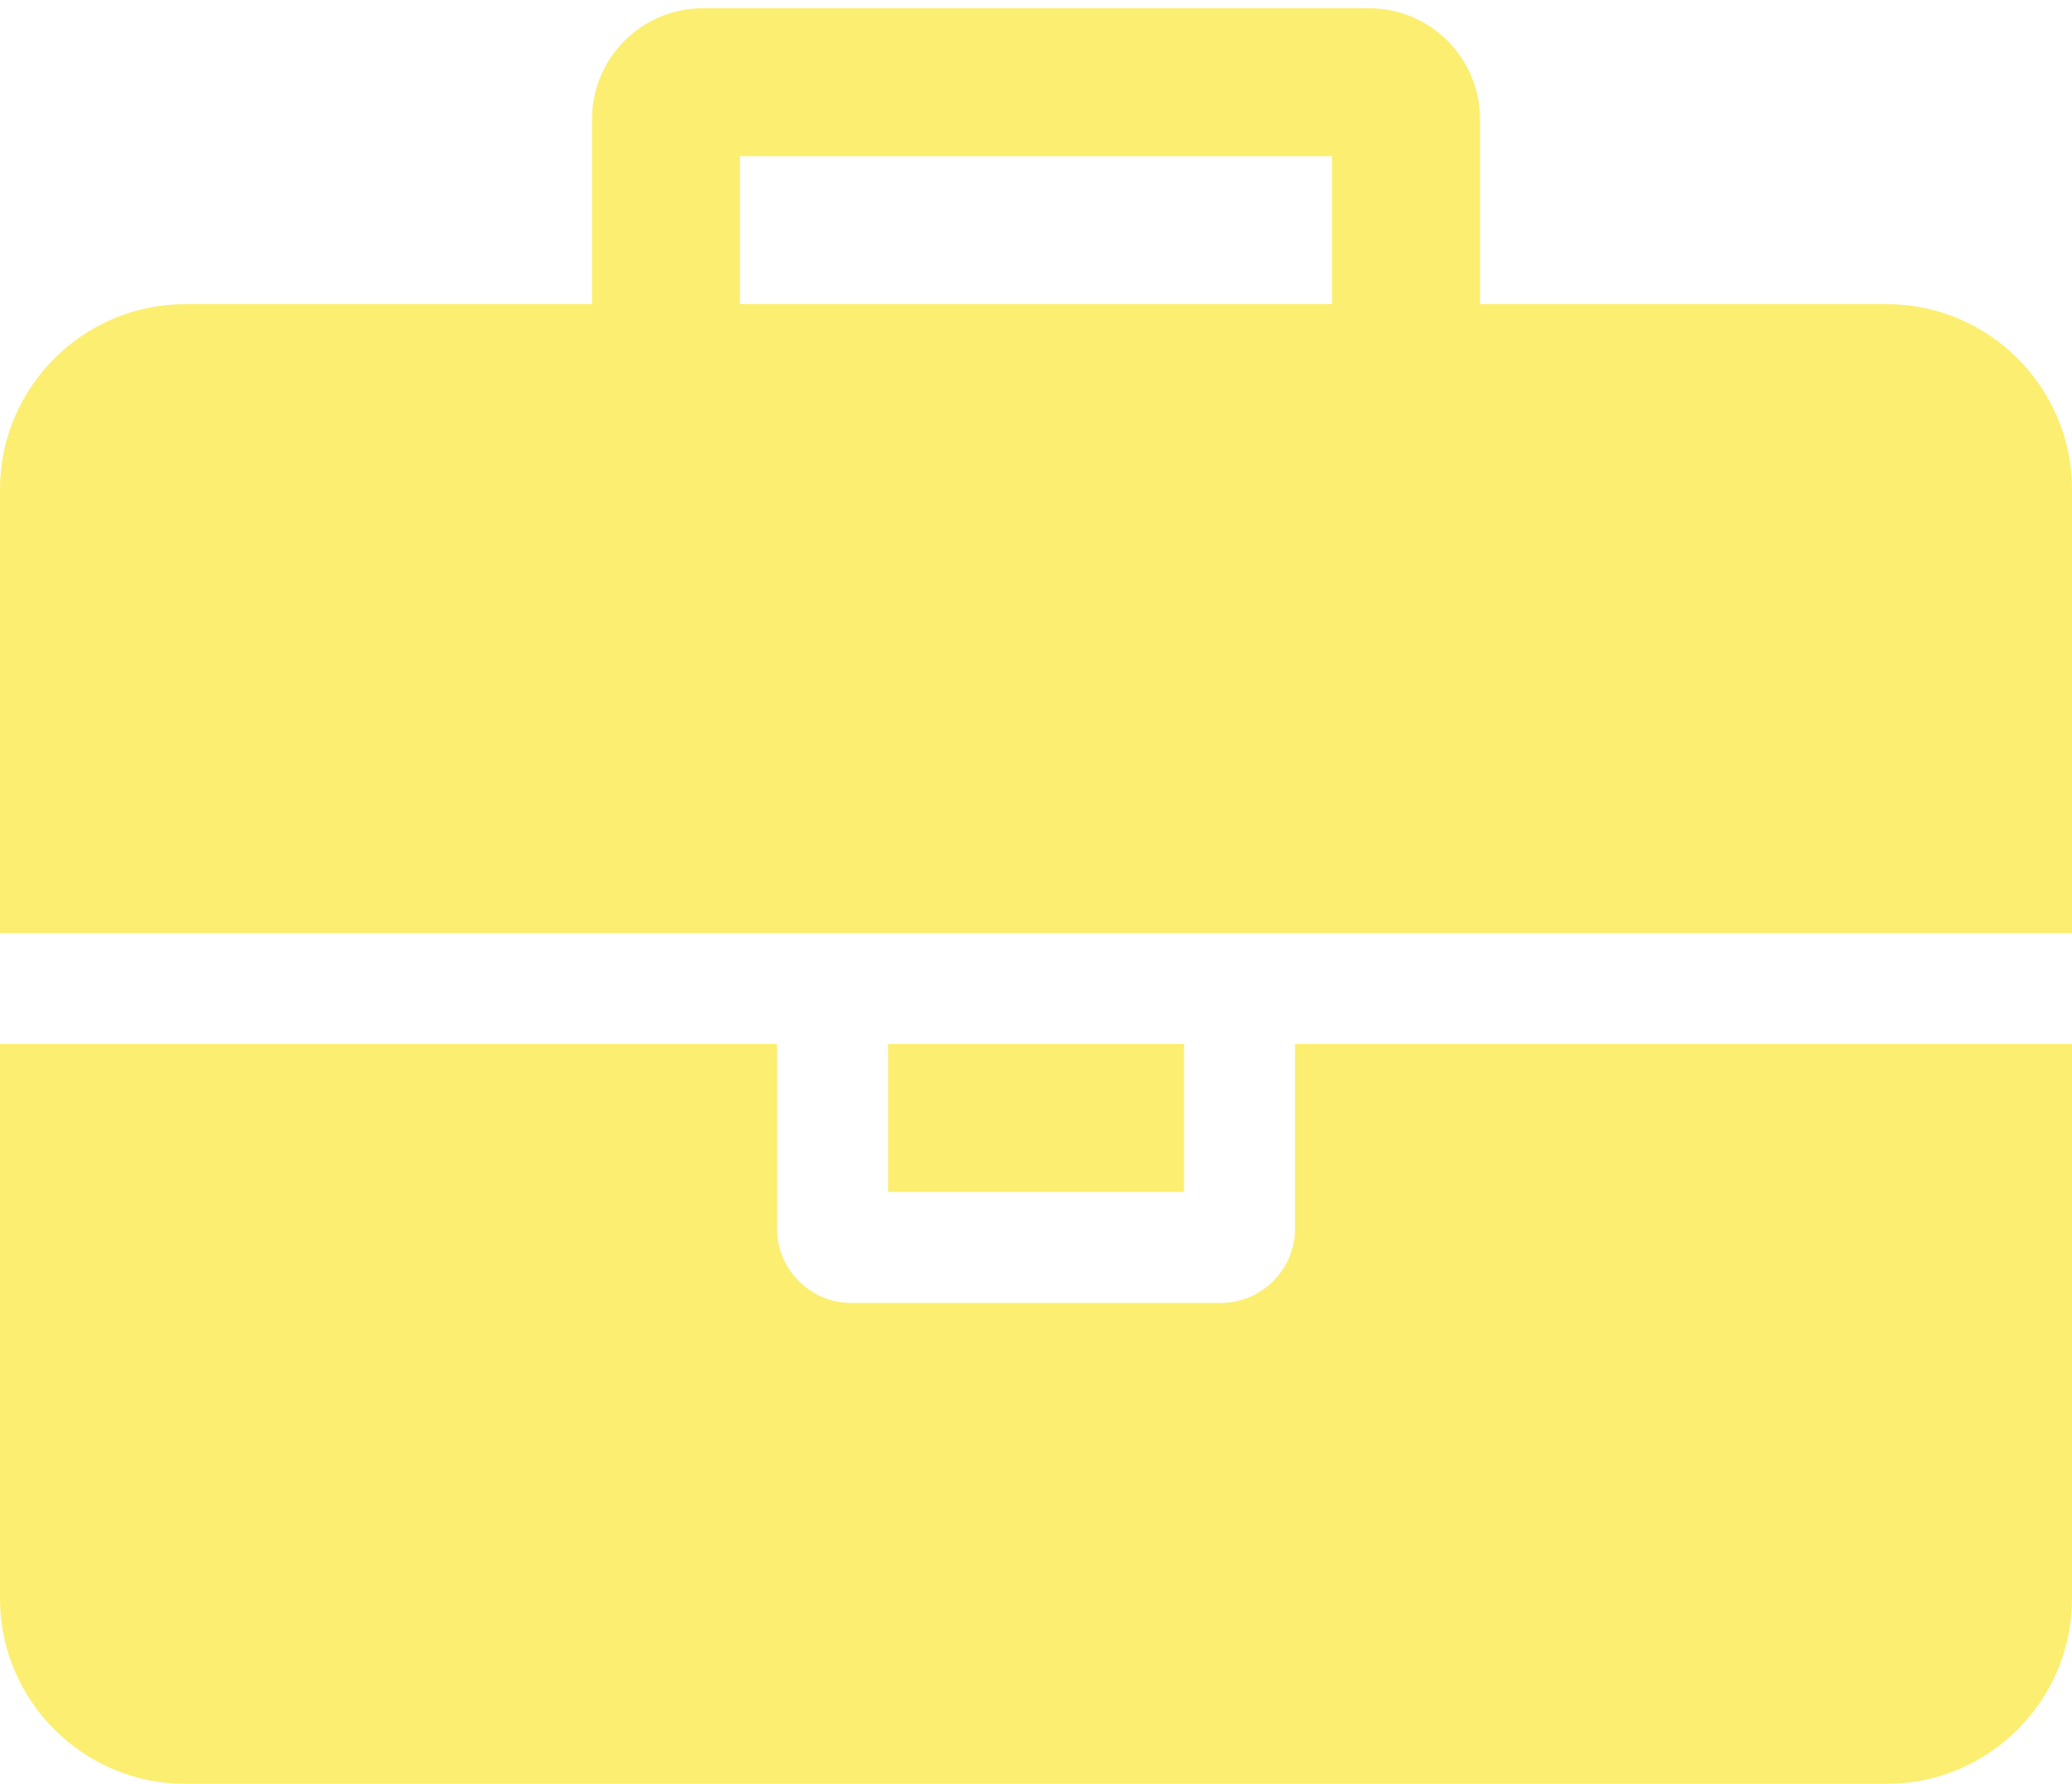
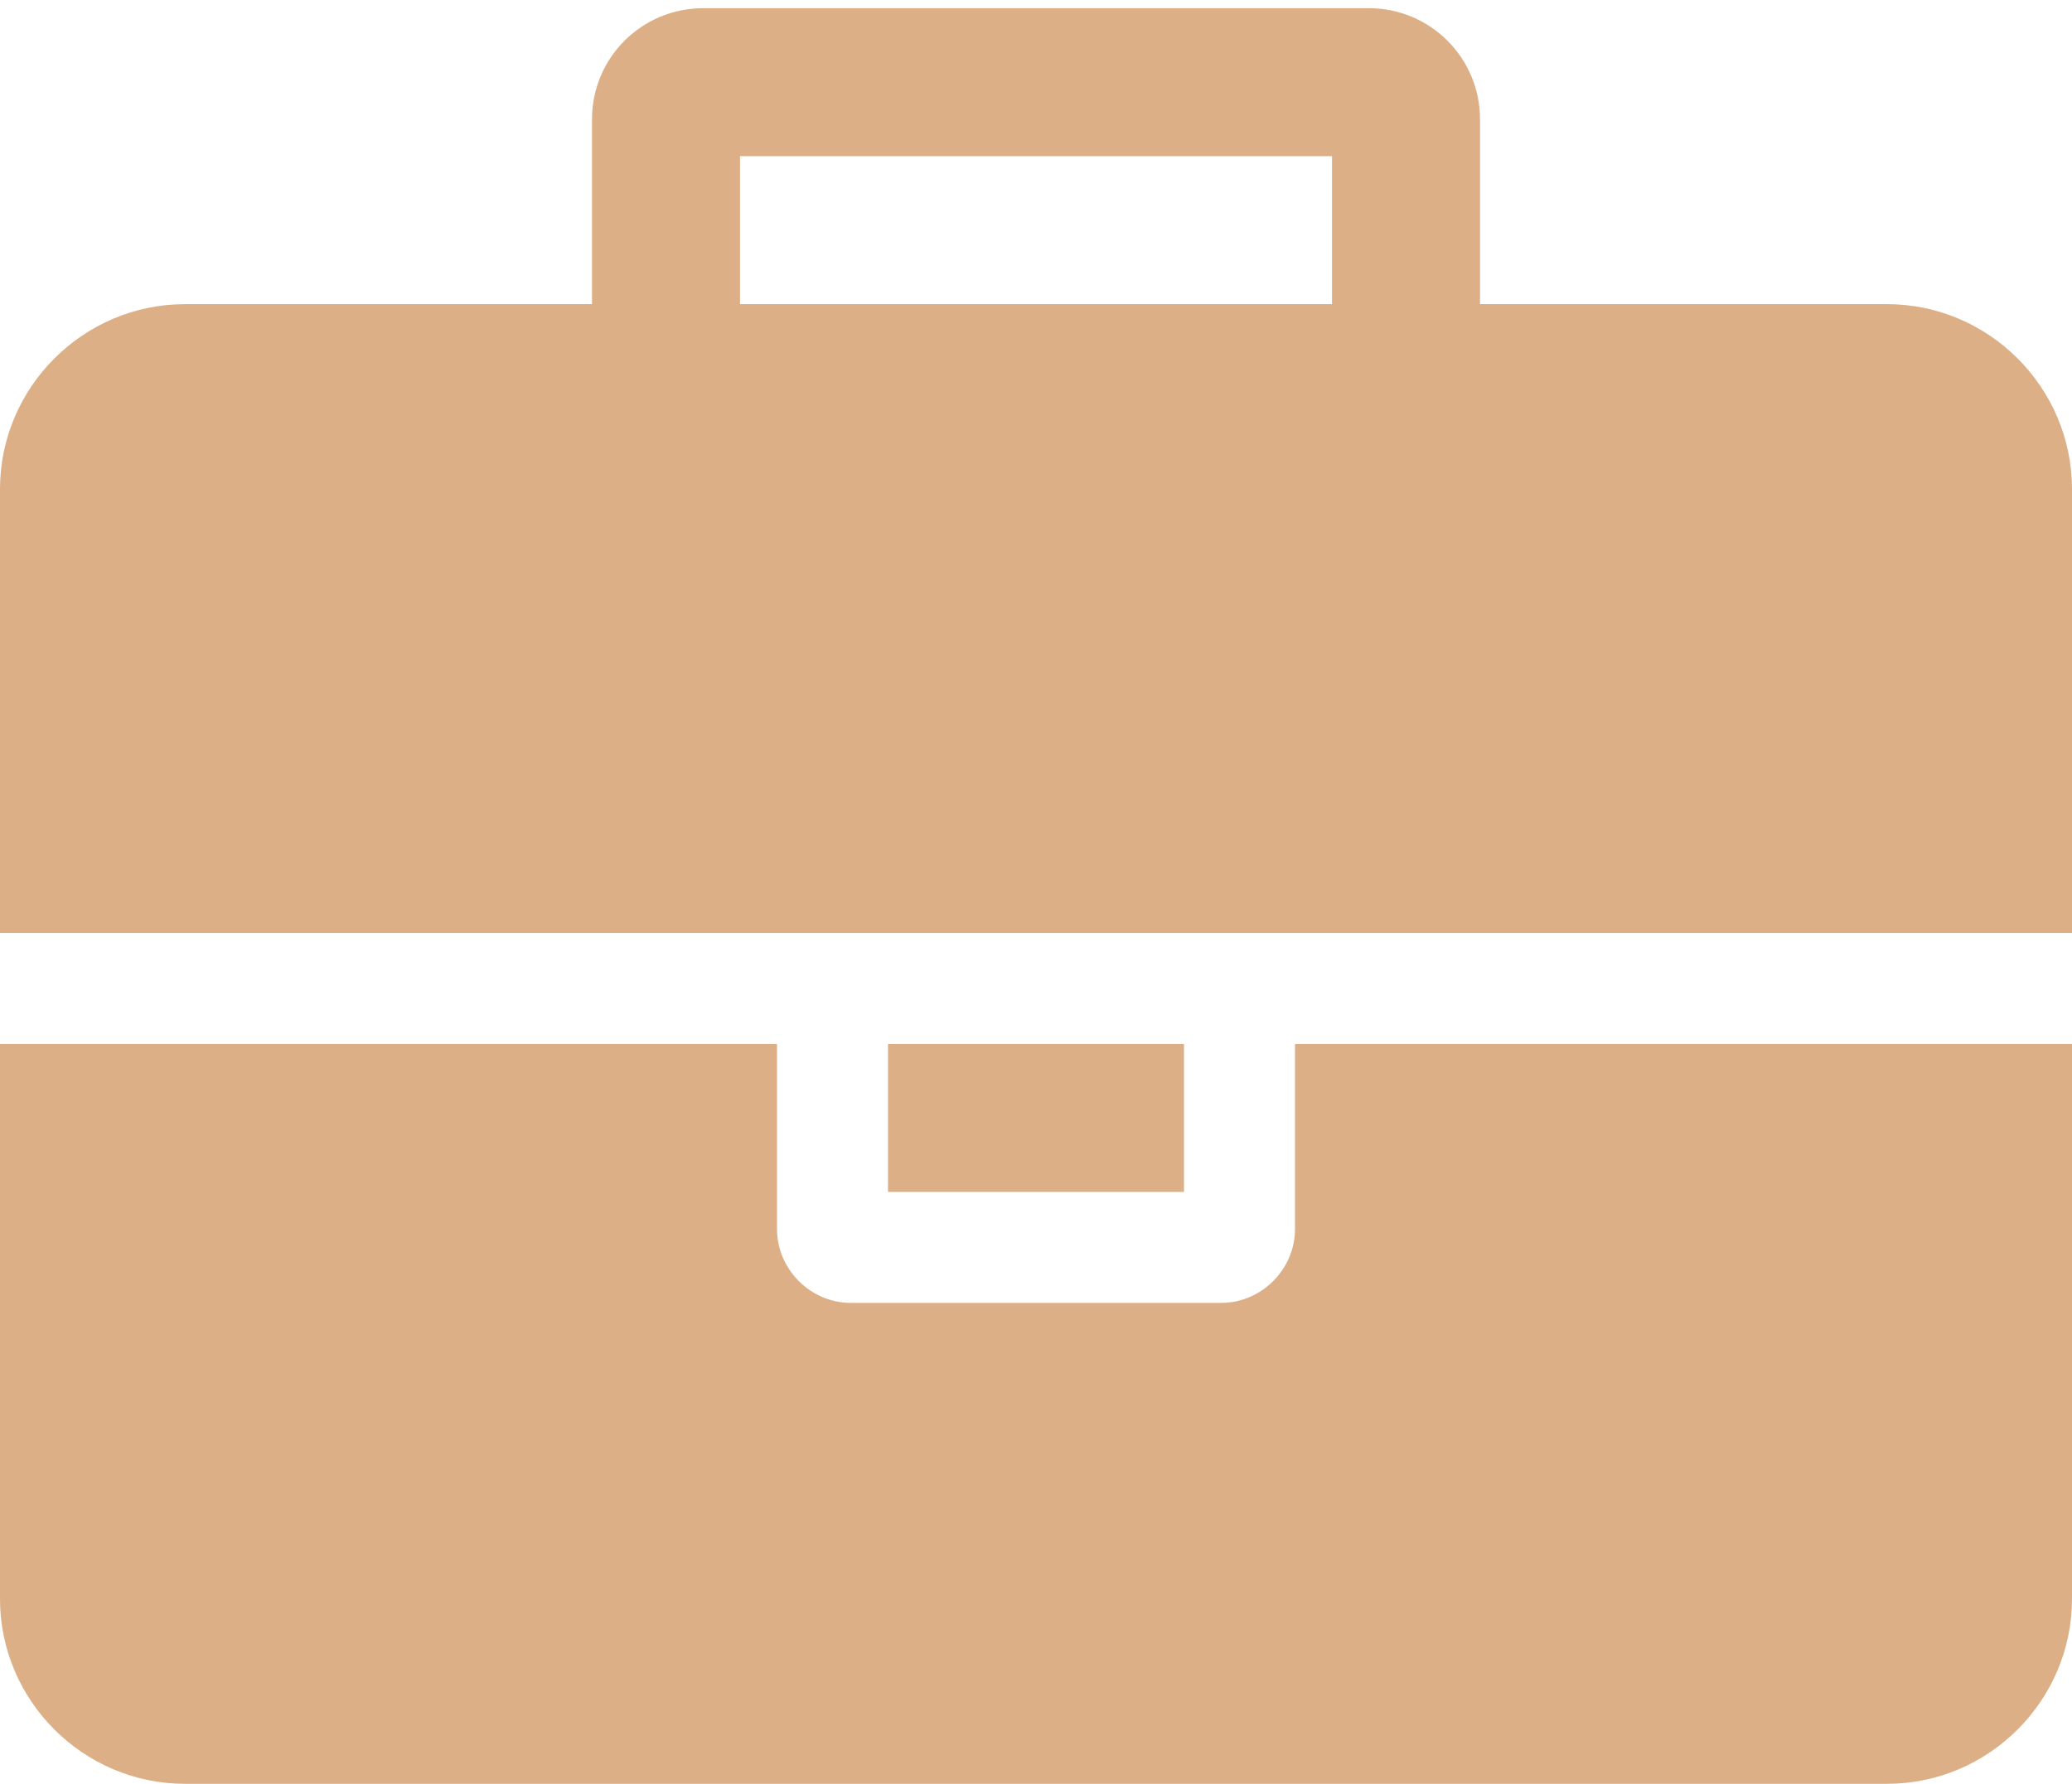
<svg xmlns="http://www.w3.org/2000/svg" width="144" height="124" viewBox="0 0 144 124" fill="none">
-   <path d="M51.429 21.143V10.857H92.571V21.143H51.429ZM144 72.571H90V85.429C90 88.241 87.67 90.571 84.857 90.571H59.143C56.33 90.571 54 88.241 54 85.429V72.571H0V111.143C0 118.214 5.786 124 12.857 124H131.143C138.214 124 144 118.214 144 111.143V72.571ZM82.286 72.571H61.714V82.857H82.286V72.571ZM144 34C144 26.929 138.214 21.143 131.143 21.143H102.857V8.286C102.857 4.027 99.402 0.571 95.143 0.571H48.857C44.598 0.571 41.143 4.027 41.143 8.286V21.143H12.857C5.786 21.143 0 26.929 0 34V64.857H144V34Z" fill="#FCEE71" />
+   <path d="M51.429 21.143V10.857H92.571V21.143H51.429ZM144 72.571H90V85.429C90 88.241 87.67 90.571 84.857 90.571H59.143C56.33 90.571 54 88.241 54 85.429V72.571H0V111.143C0 118.214 5.786 124 12.857 124H131.143C138.214 124 144 118.214 144 111.143V72.571ZM82.286 72.571H61.714V82.857H82.286V72.571ZM144 34C144 26.929 138.214 21.143 131.143 21.143H102.857V8.286C102.857 4.027 99.402 0.571 95.143 0.571H48.857C44.598 0.571 41.143 4.027 41.143 8.286V21.143H12.857C5.786 21.143 0 26.929 0 34V64.857H144V34Z" fill="#DCAF86" />
</svg>
